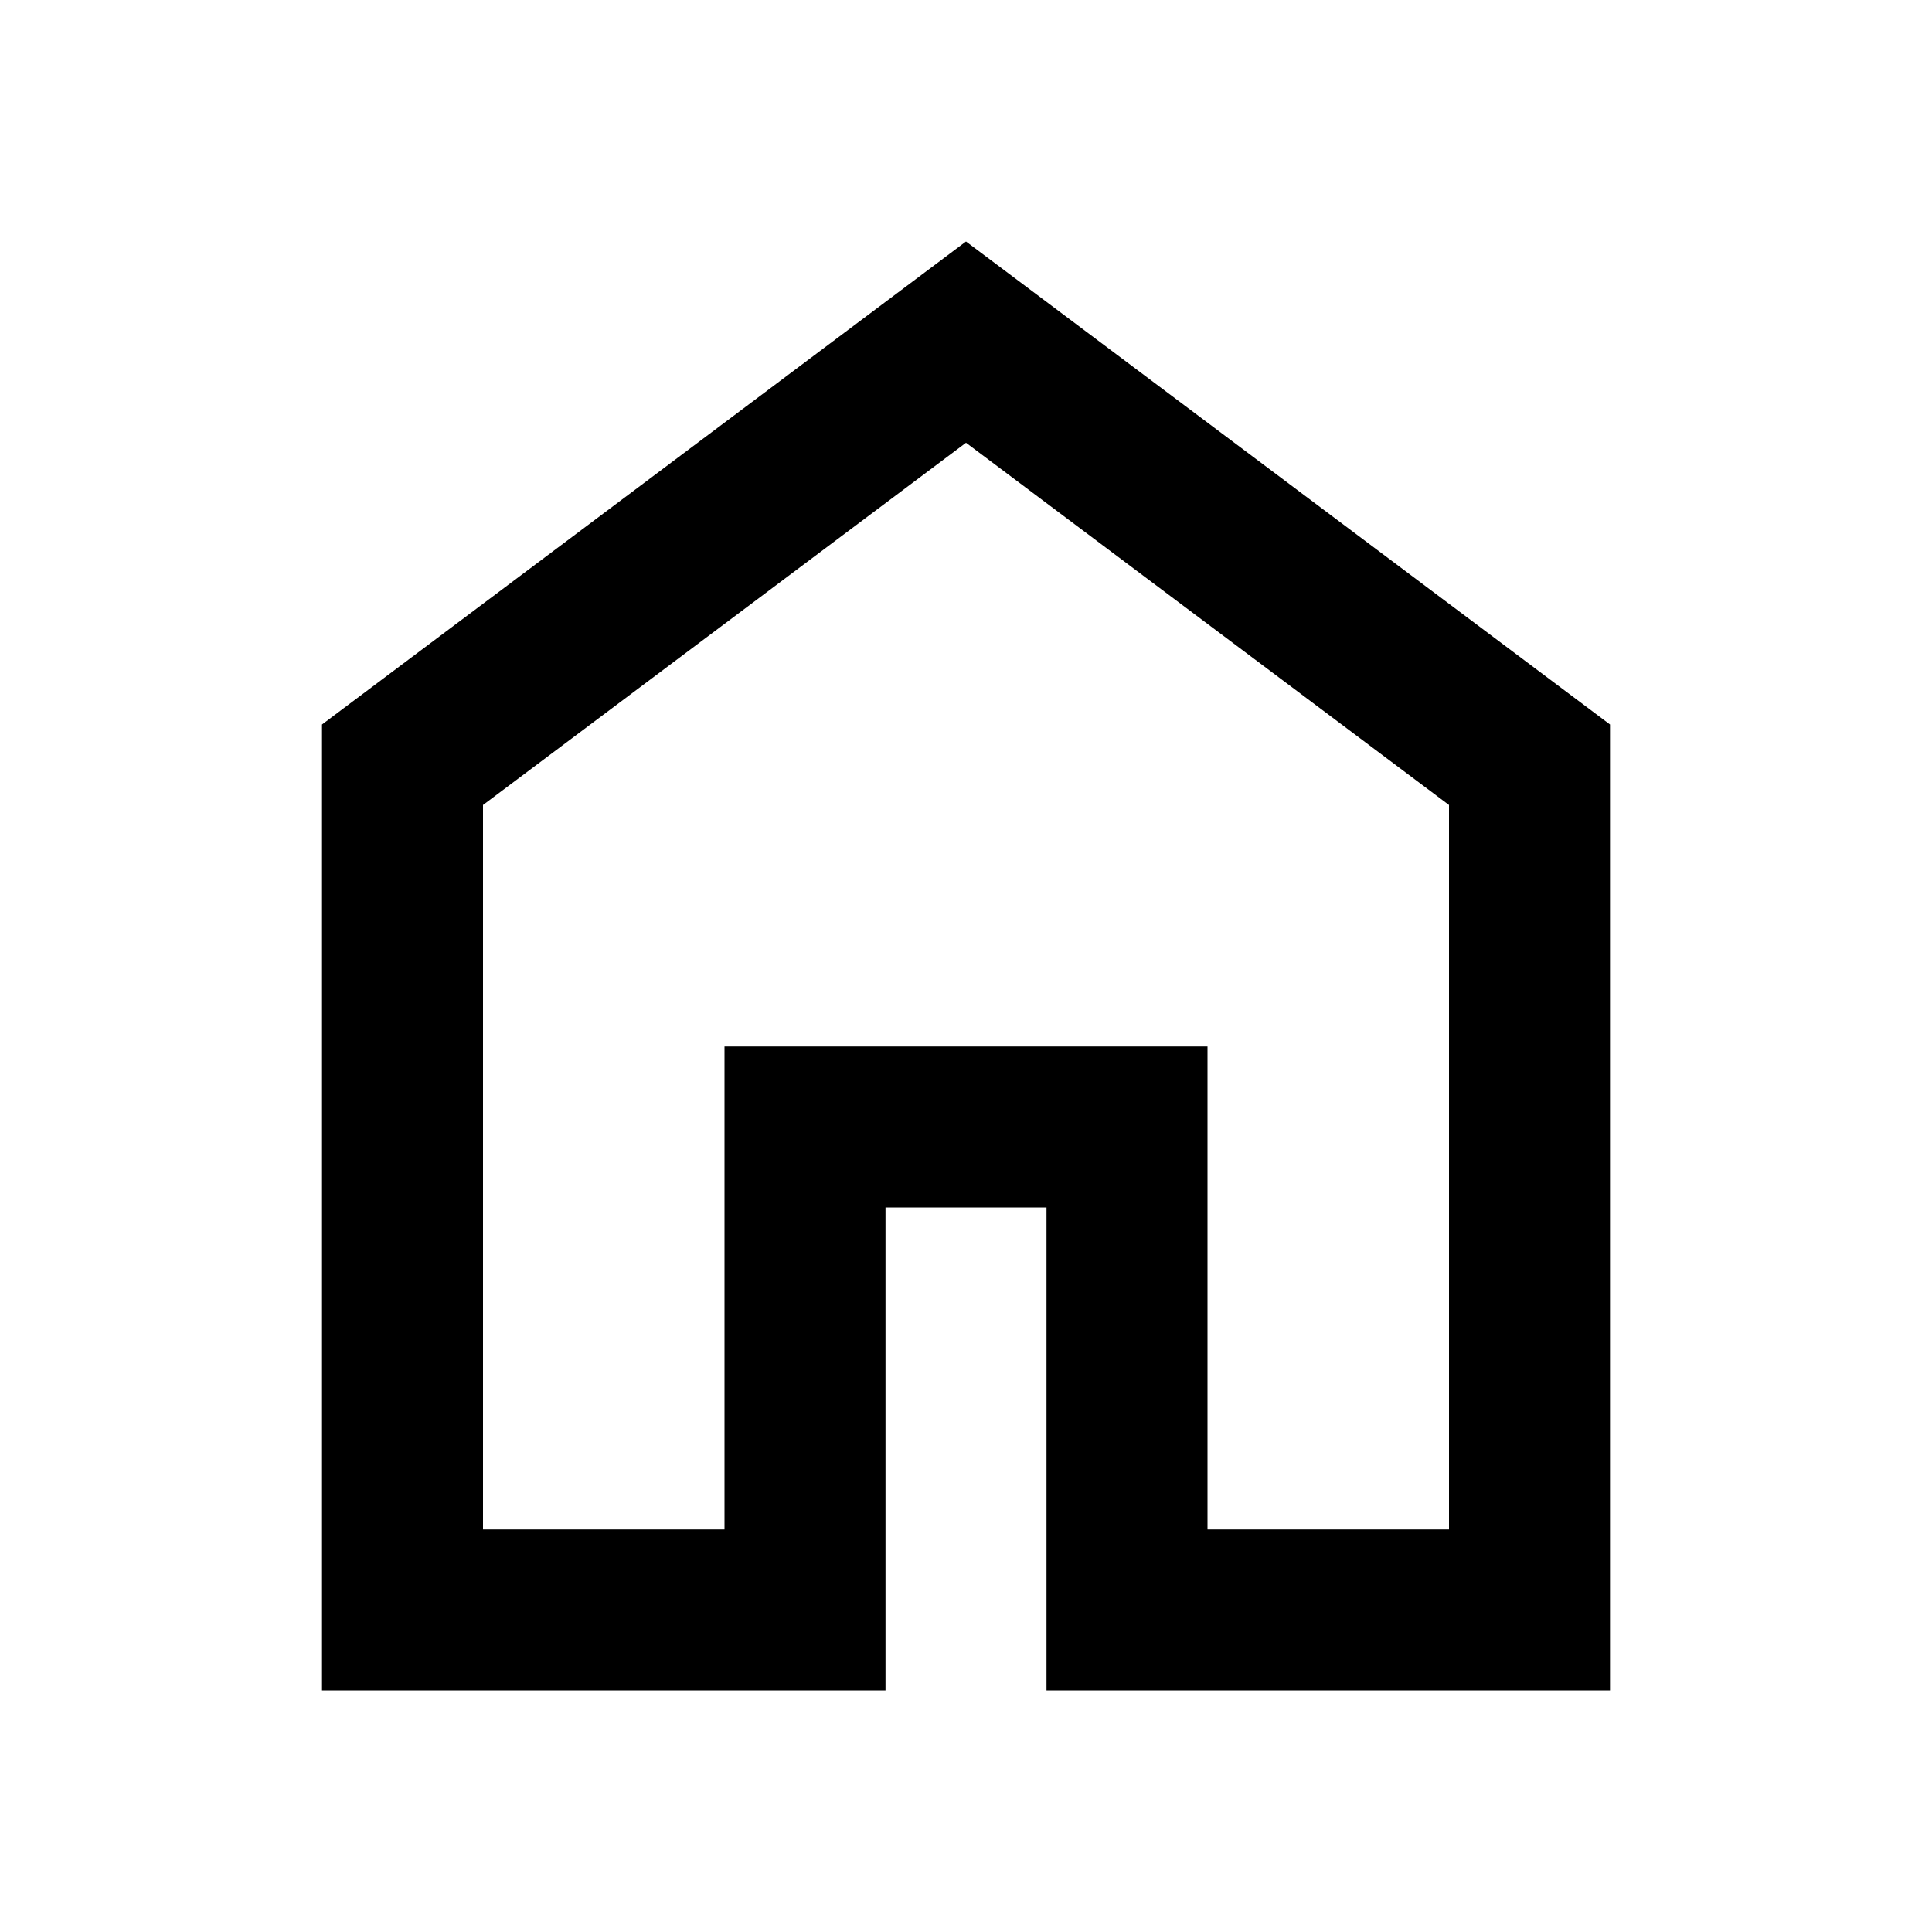
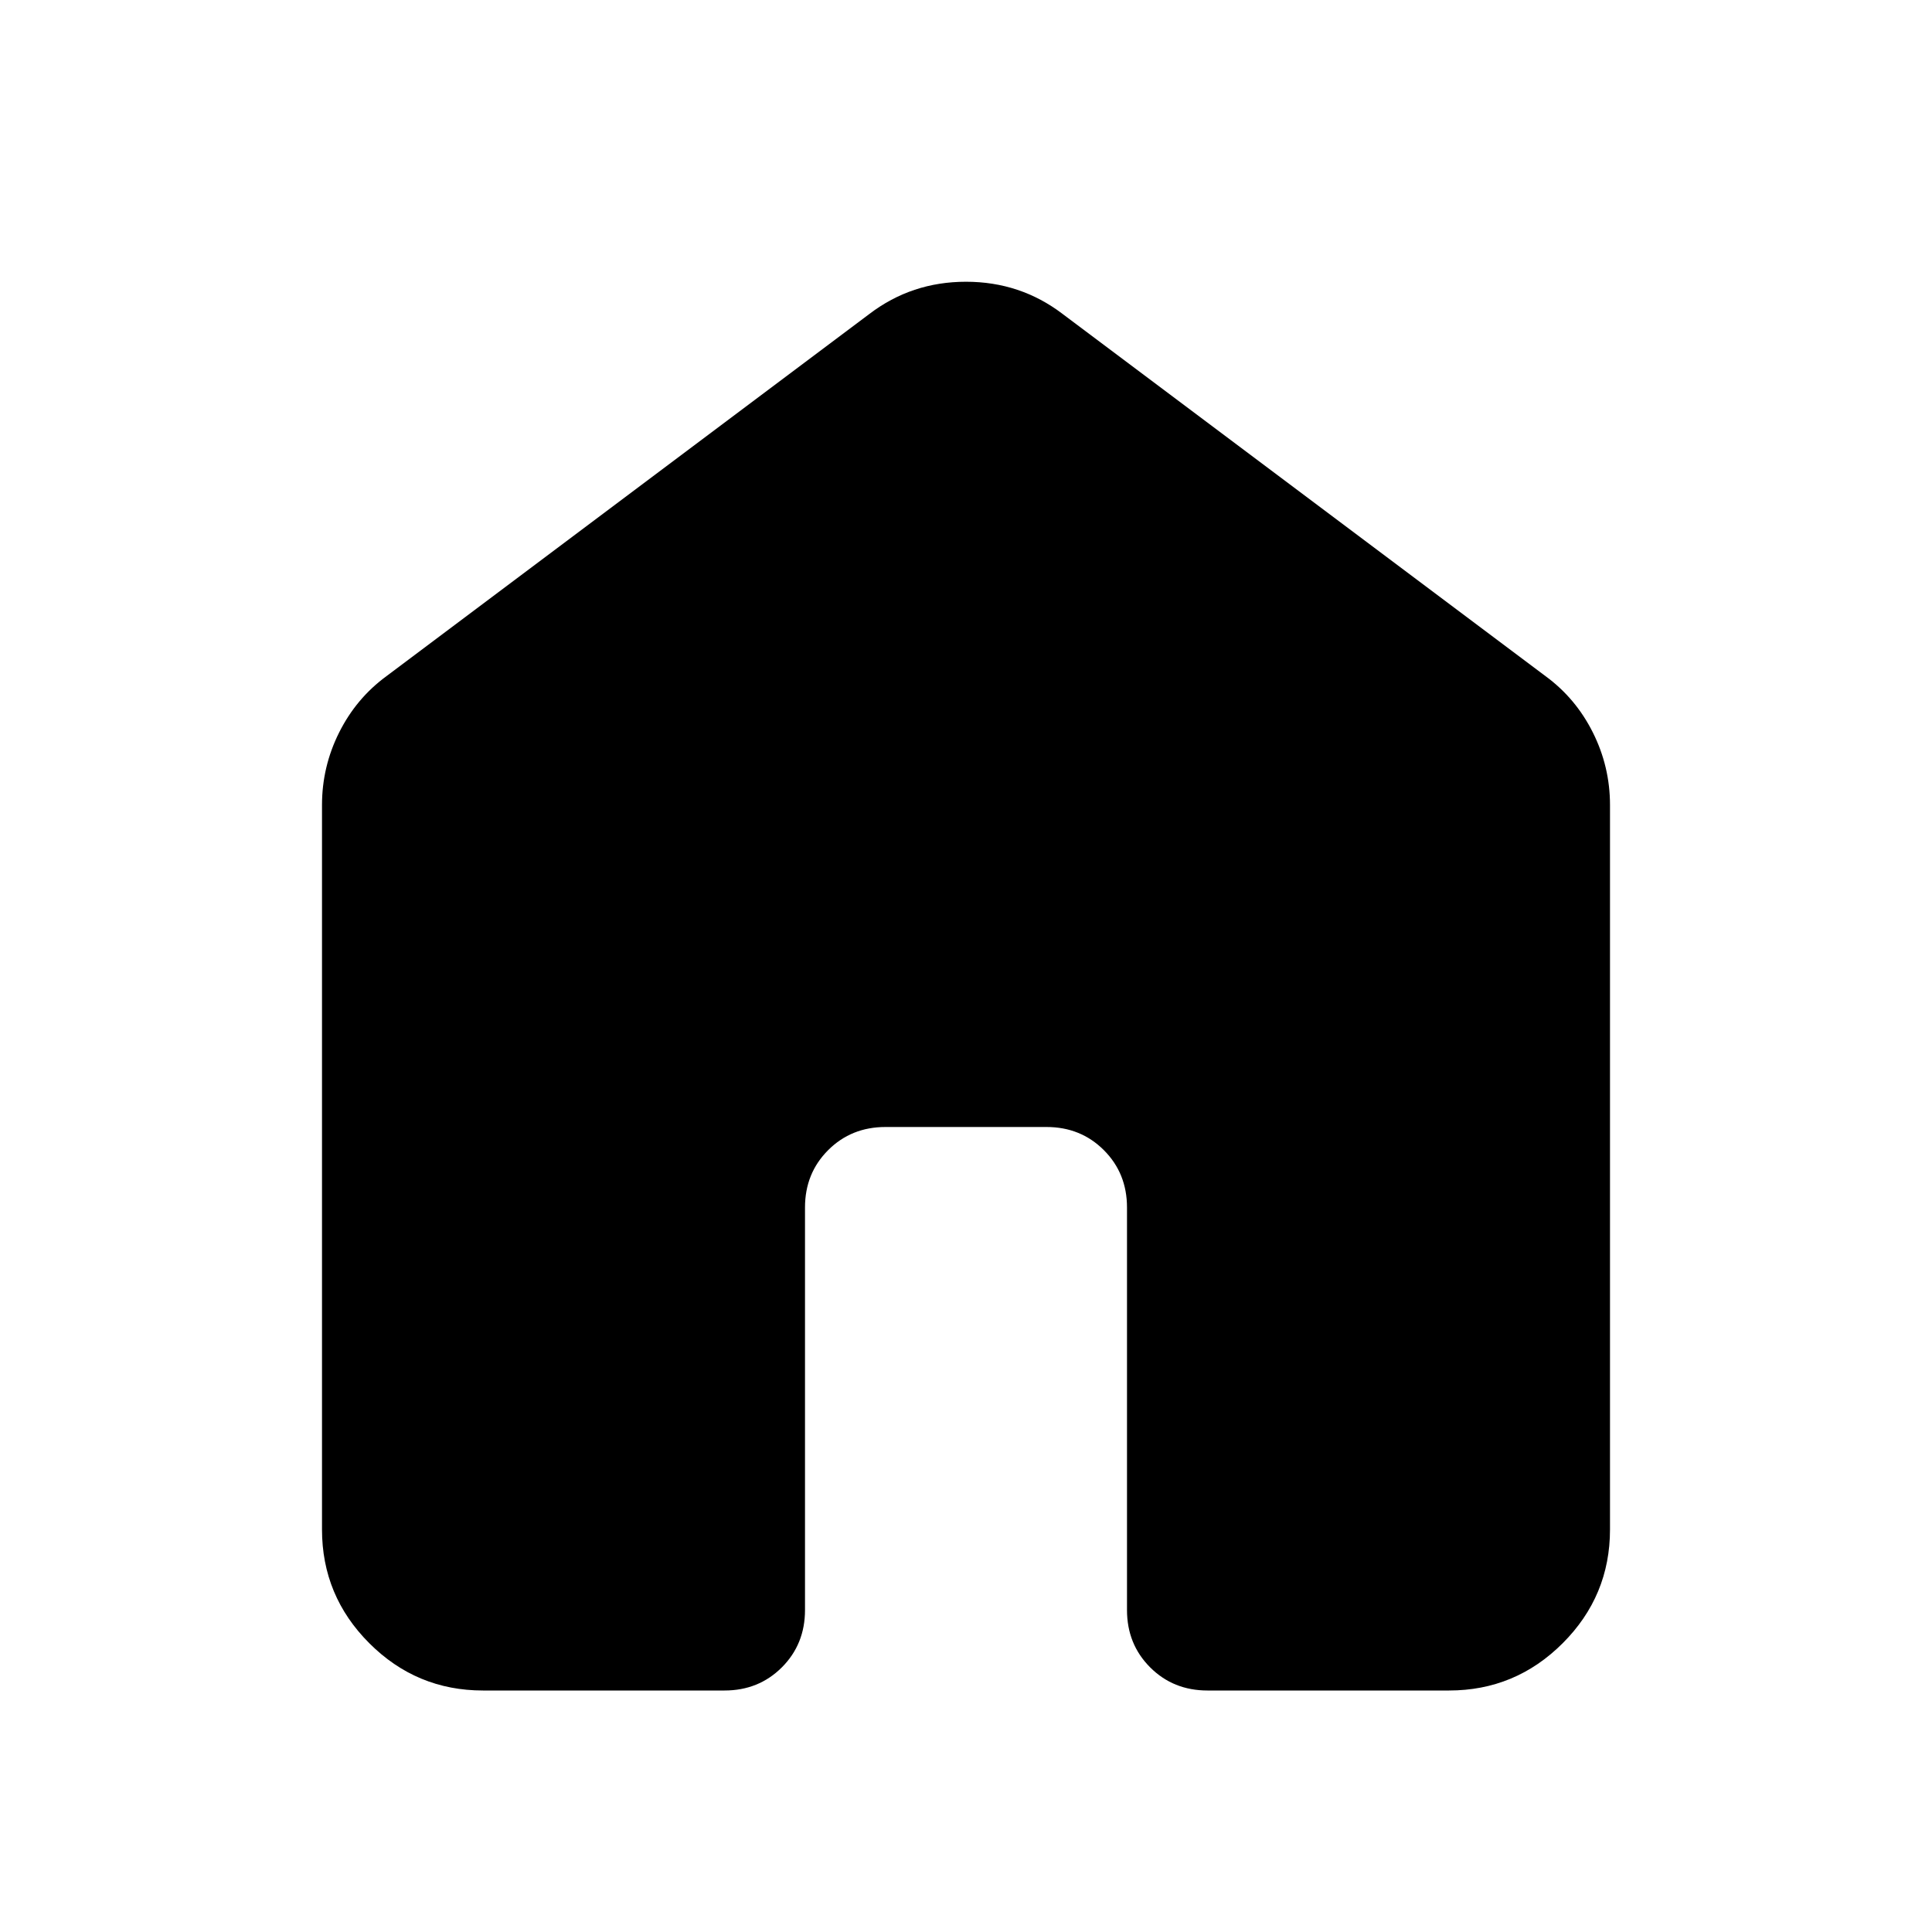
<svg xmlns="http://www.w3.org/2000/svg" height="24px" viewBox="0 -960 960 960" width="24px" fill="currentColor">
-   <path d="M240-200h120v-240h240v240h120v-360L480-740 240-560v360Zm-80 80v-480l320-240 320 240v480H520v-240h-80v240H160Zm320-350Z" />
+   <path class="filled-svg" d="M160-200v-360q0-19 8.5-36t23.5-28l240-180q21-16 48-16t48 16l240 180q15 11 23.5 28t8.5 36v360q0 33-23.5 56.5T720-120H600q-17 0-28.5-11.5T560-160v-200q0-17-11.5-28.5T520-400h-80q-17 0-28.5 11.5T400-360v200q0 17-11.5 28.5T360-120H240q-33 0-56.5-23.5T160-200Z" />
</svg>
